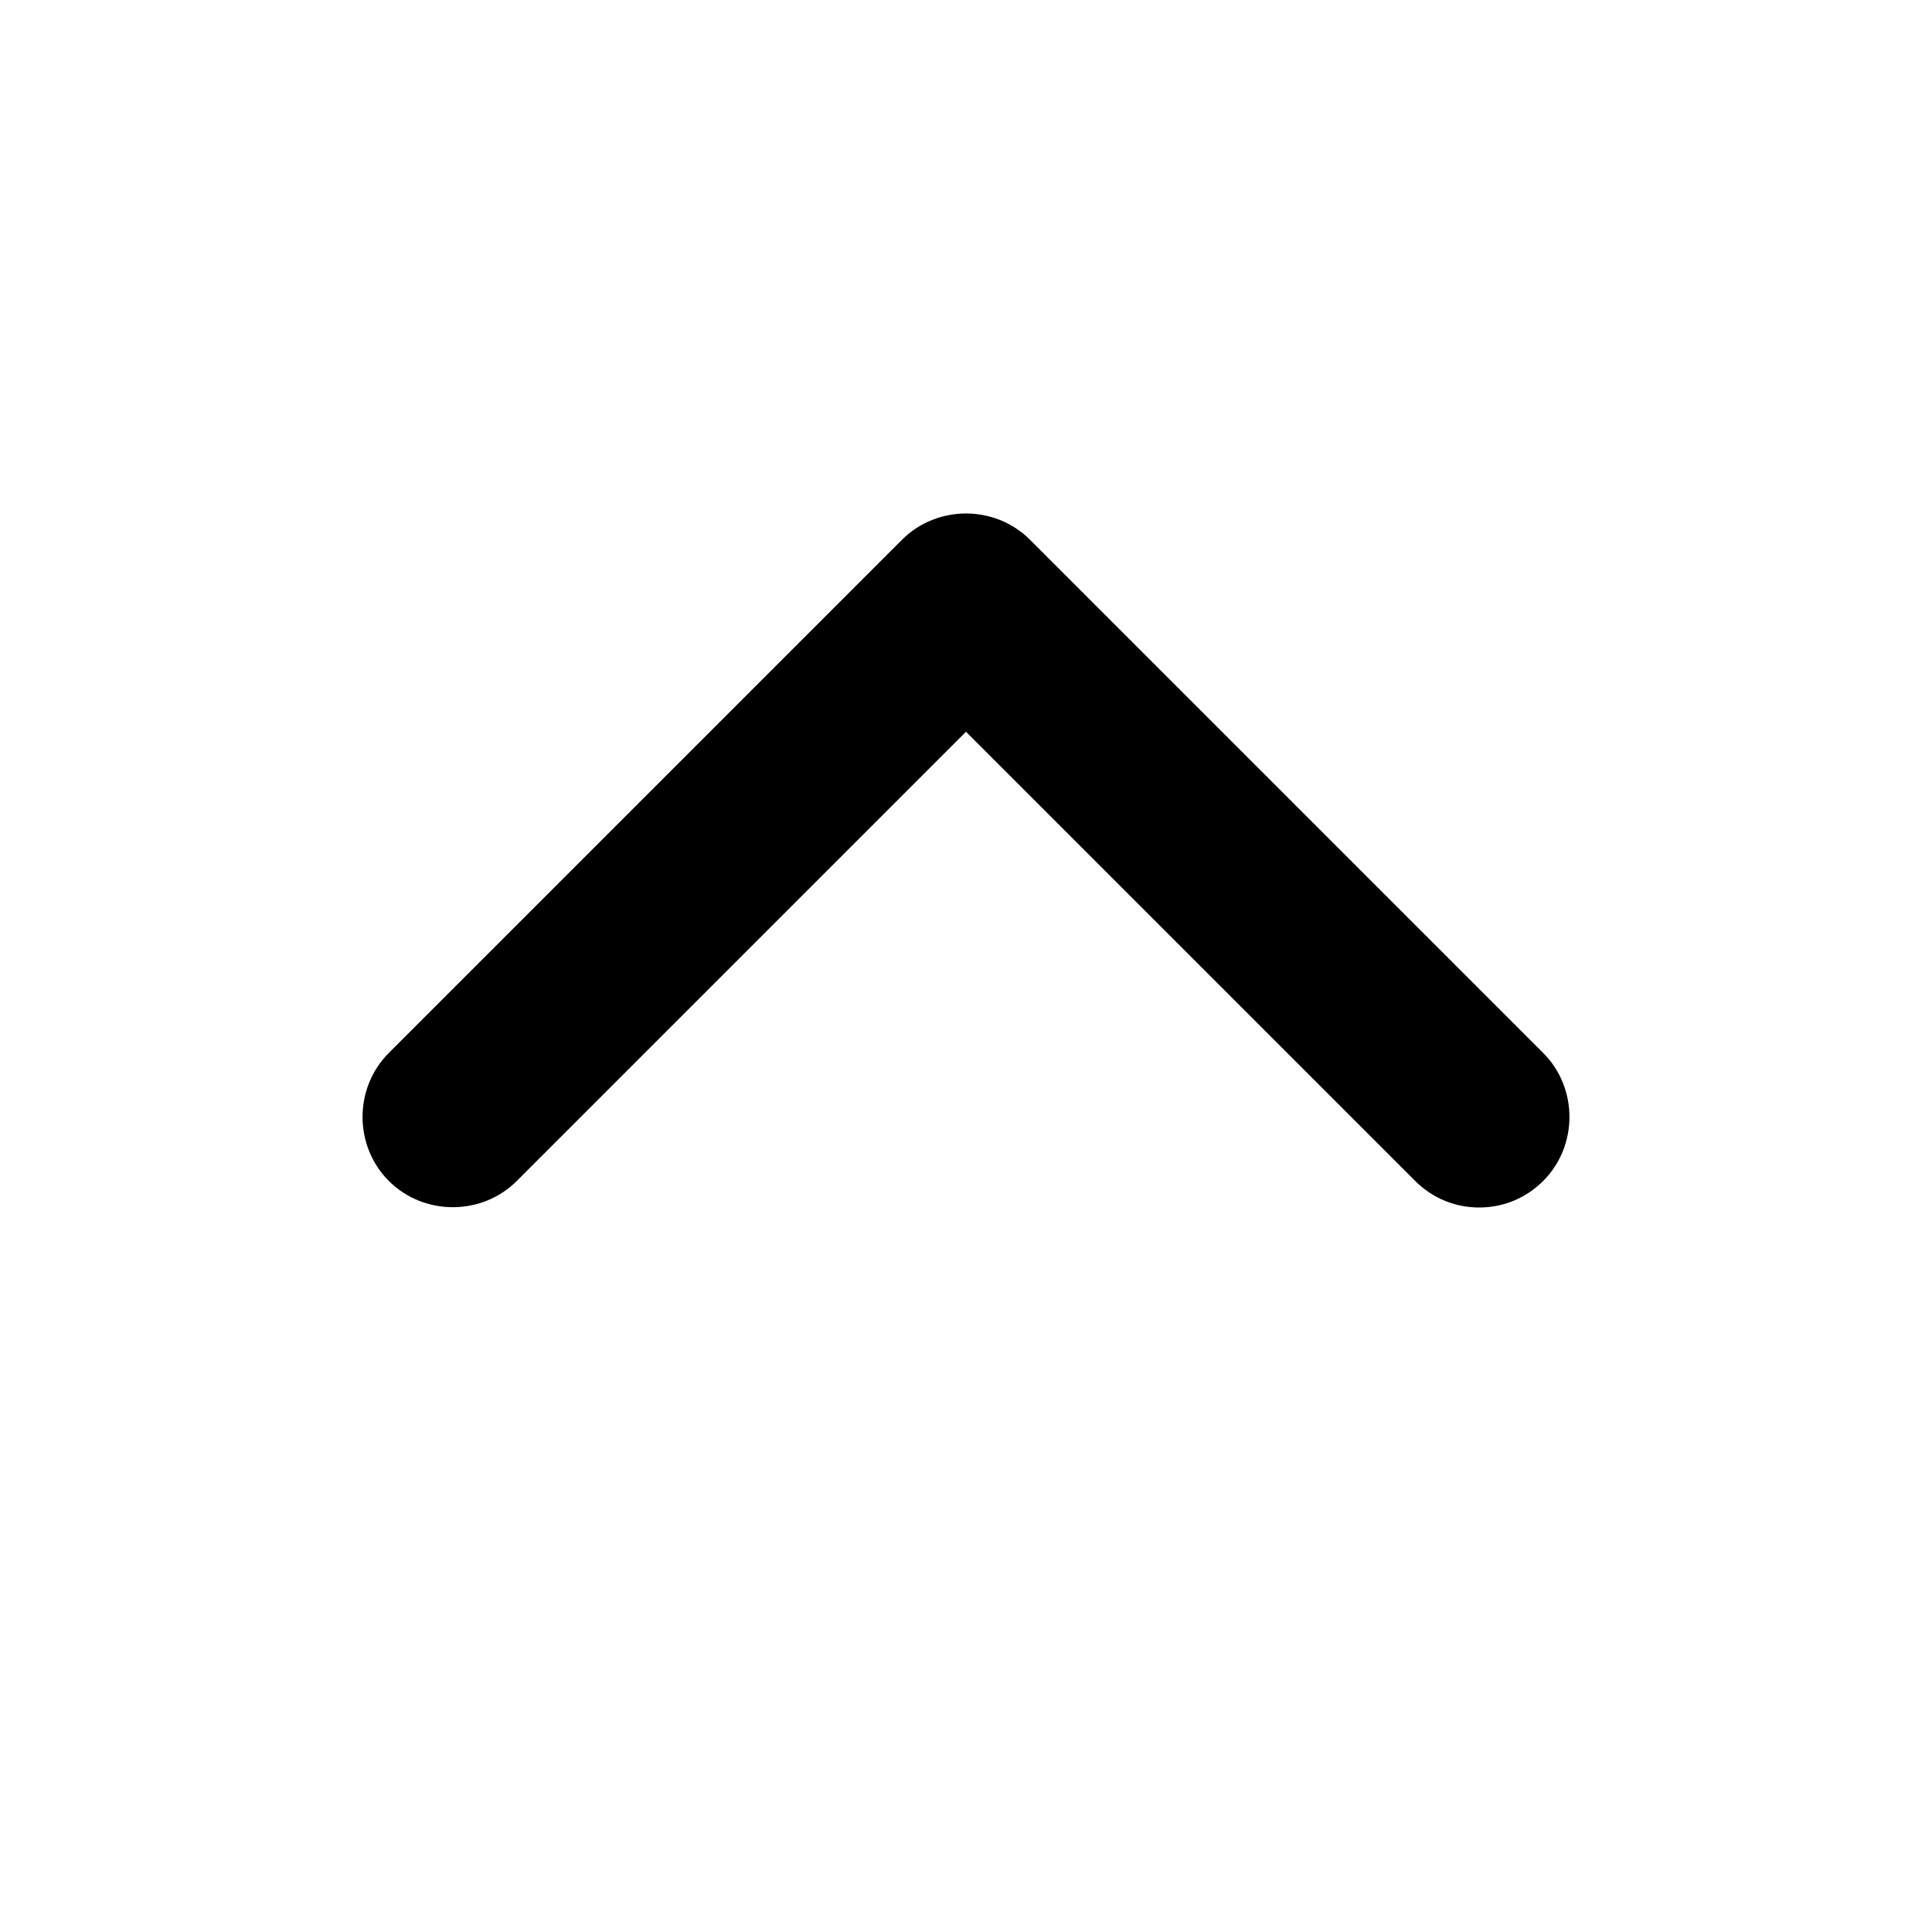
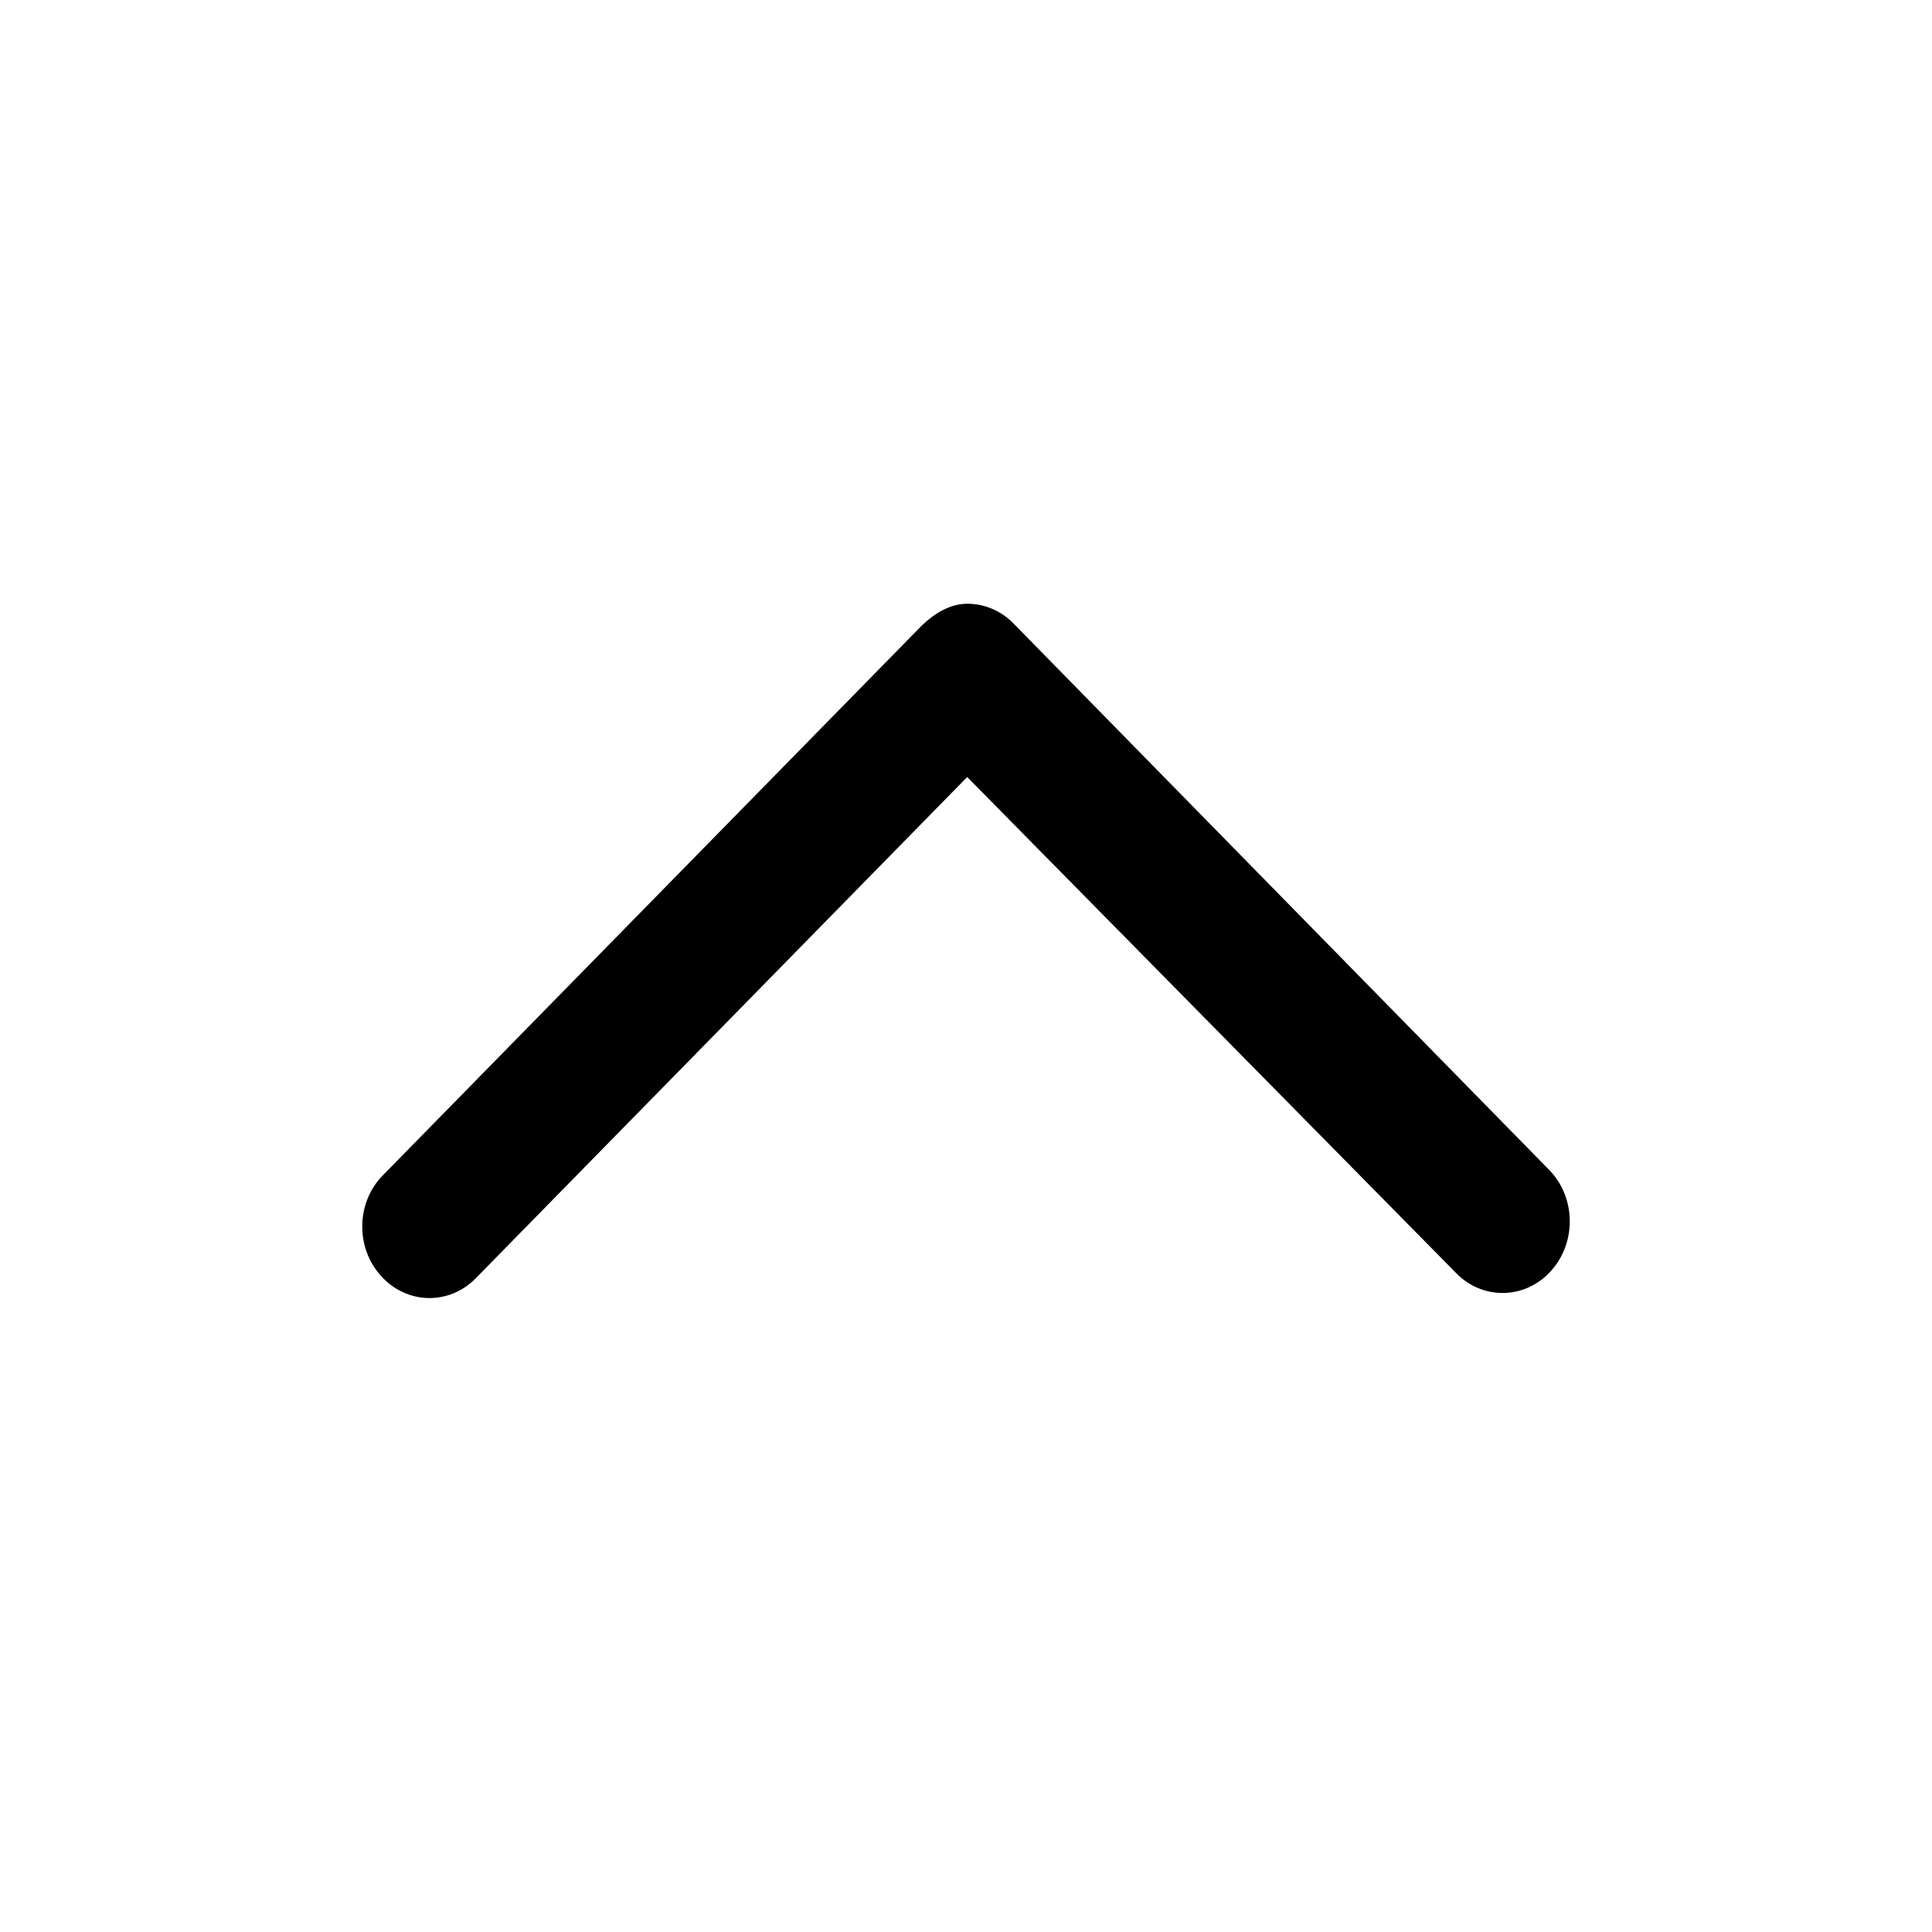
<svg xmlns="http://www.w3.org/2000/svg" viewBox="0 0 16 16">
-   <path d="M12.25 10C12.06 10 11.87 9.93 11.72 9.78L8 6.06L4.28 9.78C3.99 10.07 3.51 10.07 3.22 9.78C2.93 9.49 2.93 9.01 3.22 8.72L7.47 4.47C7.76 4.18 8.24 4.18 8.53 4.47L12.78 8.72C13.07 9.01 13.07 9.49 12.78 9.78C12.63 9.93 12.44 10 12.25 10Z" />
+   <path d="M3.172 9.732L7.605 5.21C7.732 5.077 7.871 5 8.01 5C8.15 5 8.288 5.055 8.395 5.165L12.828 9.687C13.051 9.913 13.058 10.289 12.845 10.525C12.633 10.762 12.279 10.77 12.058 10.542L8.01 6.435L3.942 10.584C3.721 10.812 3.367 10.804 3.155 10.566C2.942 10.332 2.949 9.957 3.172 9.732Z" />
</svg>
